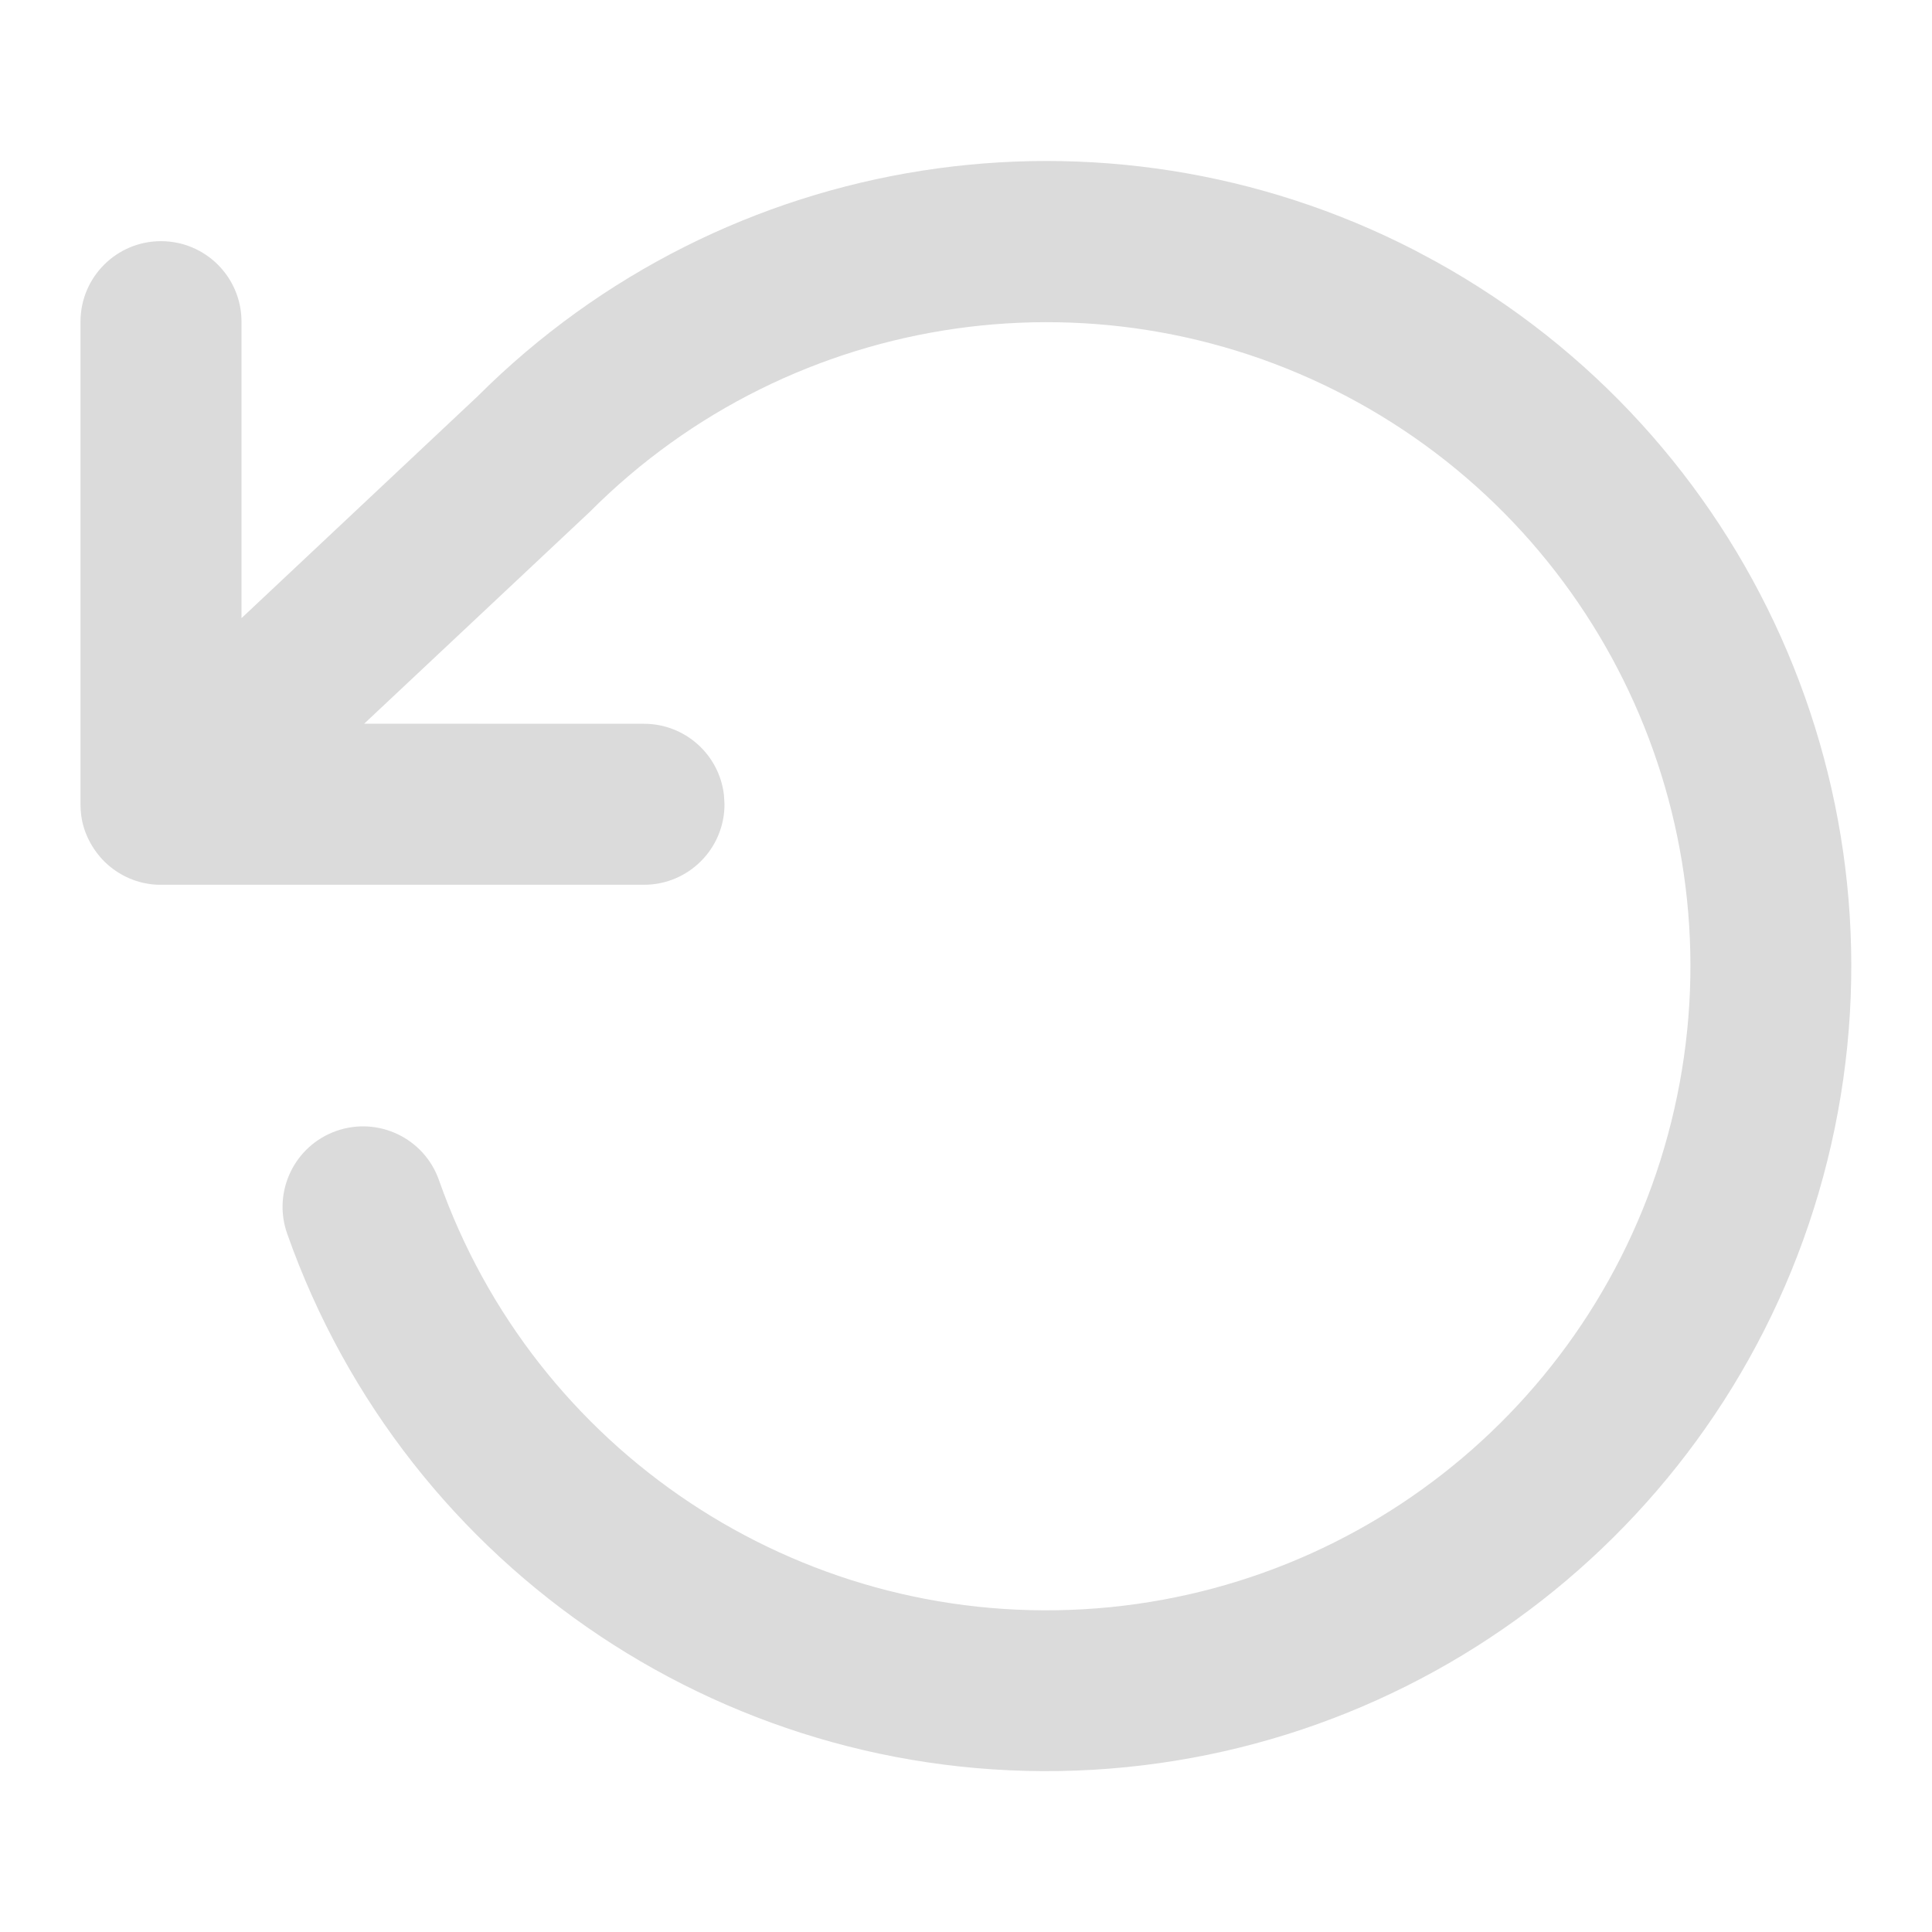
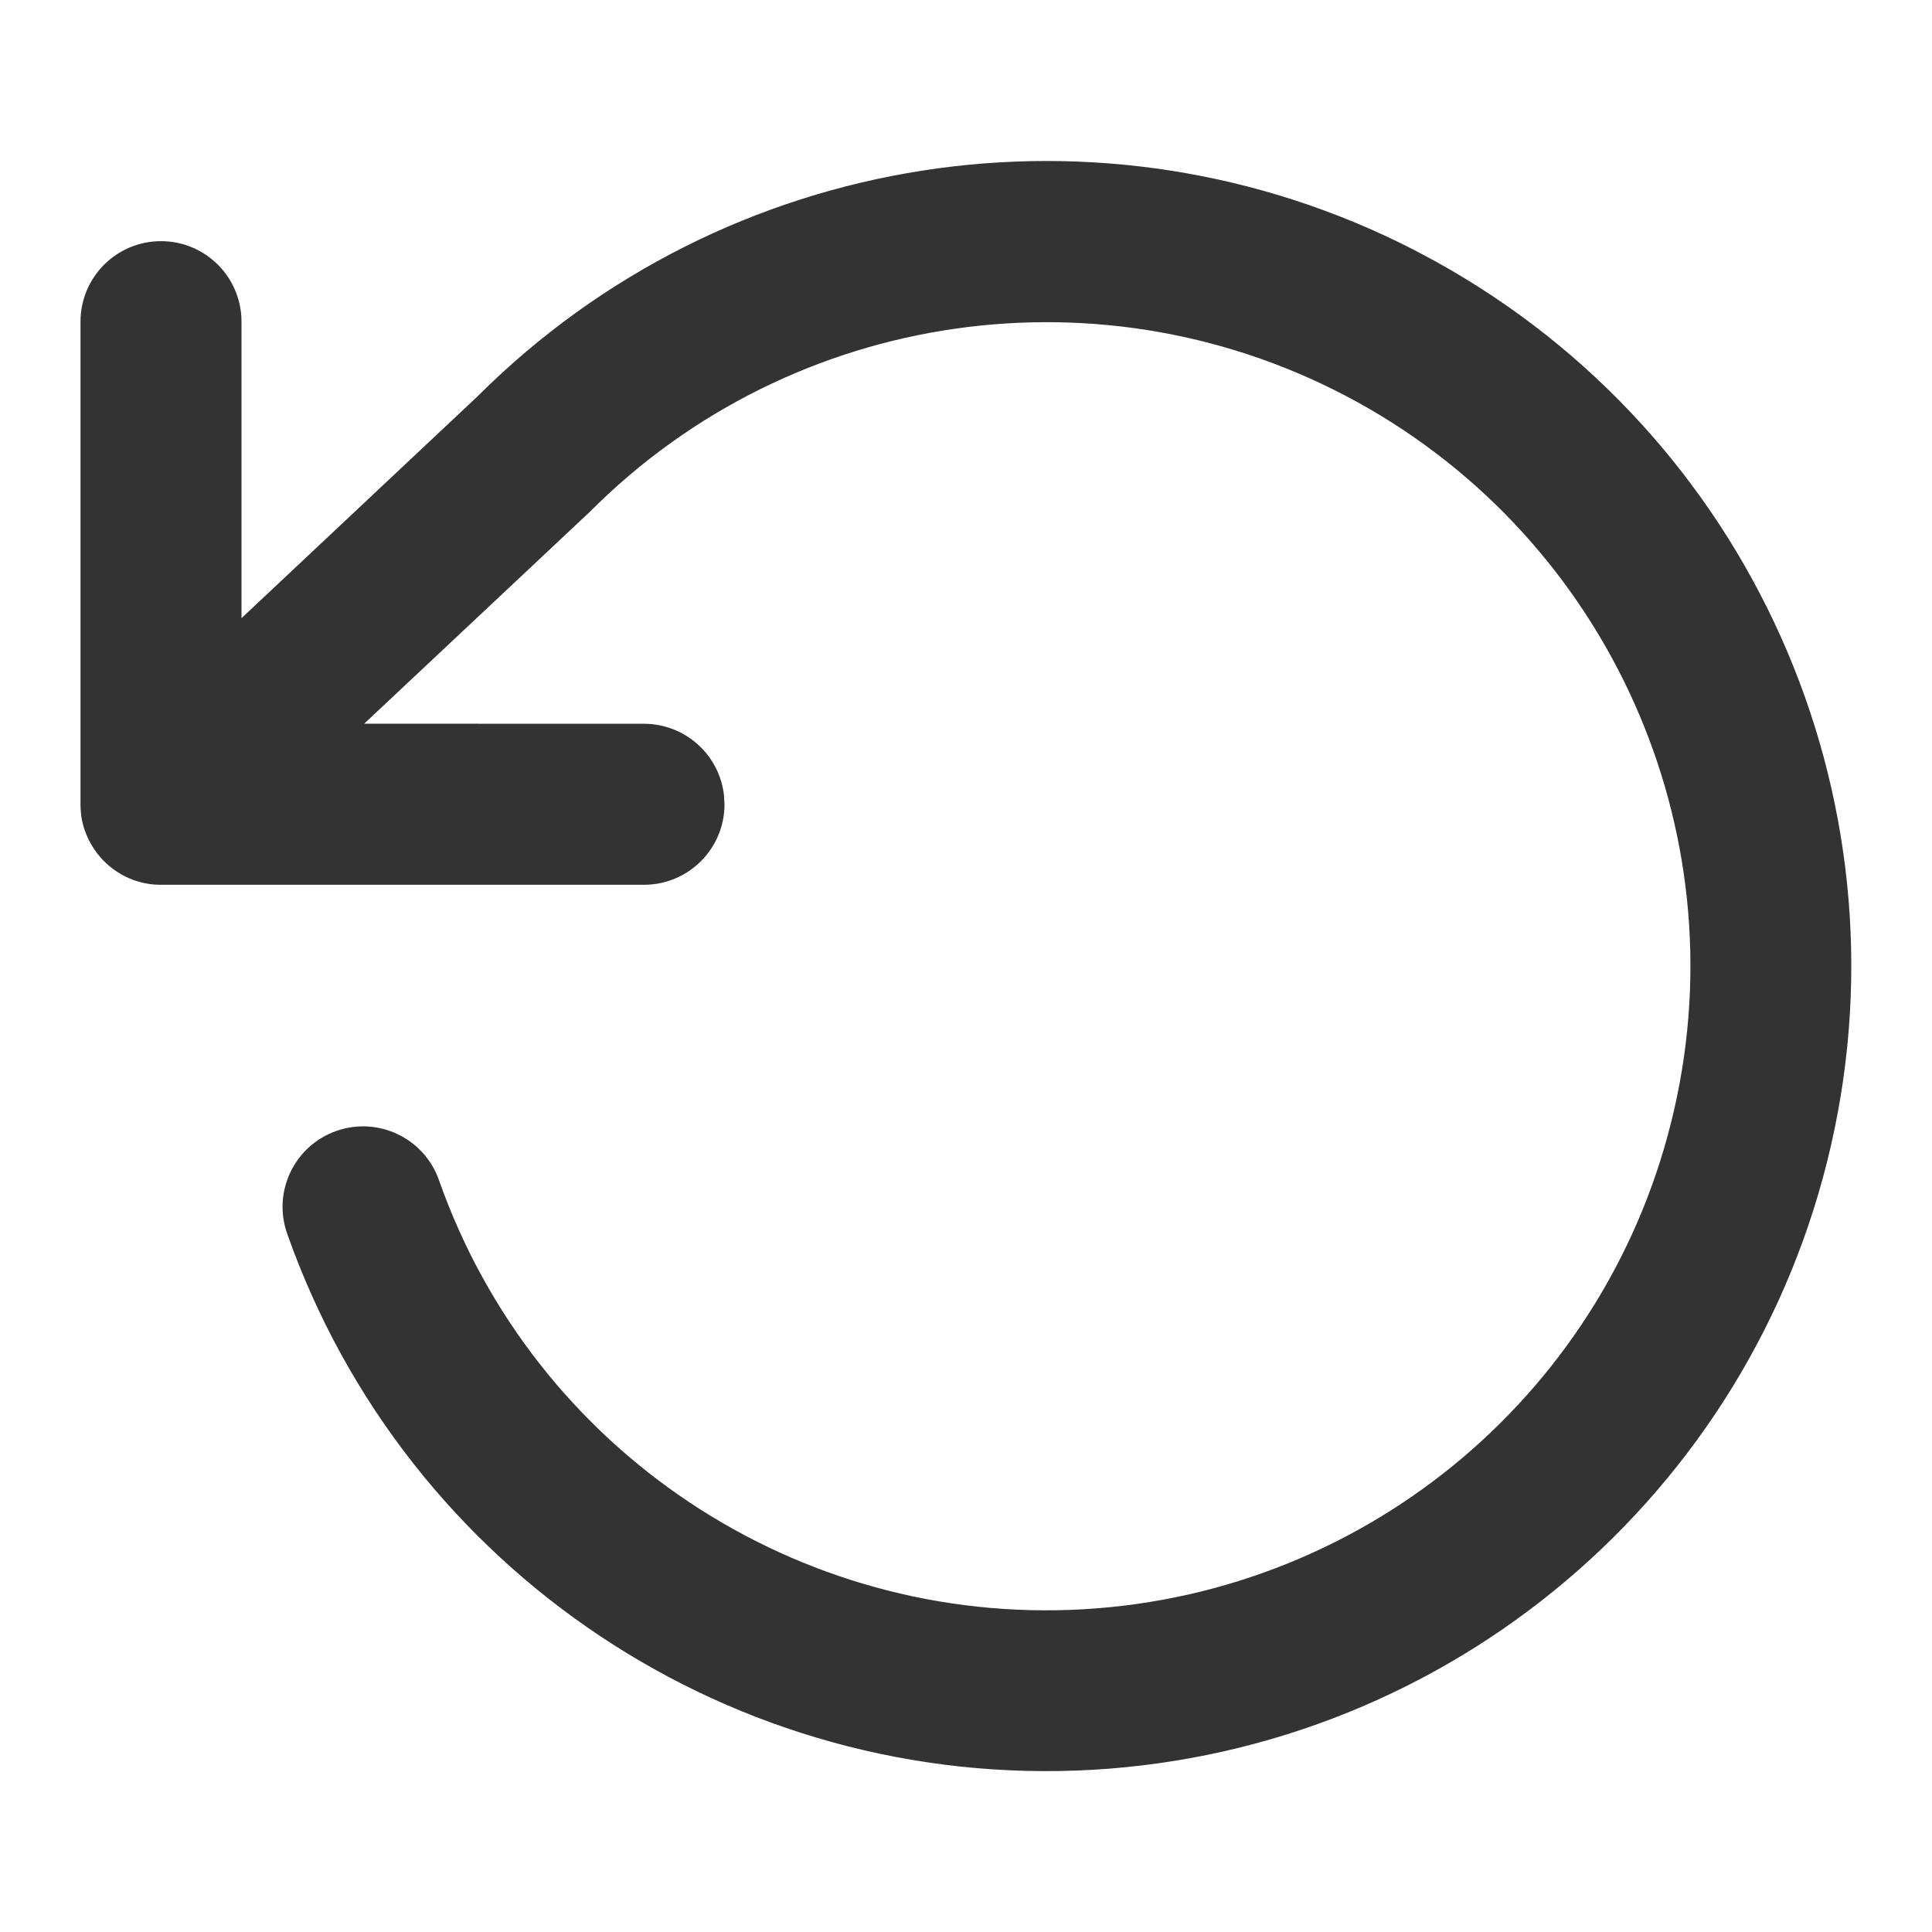
<svg xmlns="http://www.w3.org/2000/svg" t="1766477367476" class="icon" viewBox="0 0 1024 1024" version="1.1" p-id="6550" width="200" height="200">
-   <path d="M85.333 468.95l-2.218-0.043-1.92-0.128a42.71 42.71 0 0 1-3.371-0.47l-1.75-0.341a26.368 26.368 0 0 1-2.474-0.64l-2.475-0.768a42.88 42.88 0 0 1-16.896-11.05l3.371 3.2a55.168 55.168 0 0 1-3.243-3.073l-0.426-0.469a44.373 44.373 0 0 1-7.51-11.35l-1.066-2.517-0.768-2.176-0.683-2.432a28.288 28.288 0 0 1-0.555-2.602l-0.341-2.134a49.45 49.45 0 0 1-0.341-5.674l0.085 3.029a51.285 51.285 0 0 1-0.085-2.56v-256.47a42.667 42.667 0 0 1 85.333 0v157.355l125.141-117.589a426.667 426.667 0 0 1 496.47-77.525l11.392 6.101a426.71 426.71 0 0 1-181.888 799.403 426.667 426.667 0 0 1-426.923-284.203 42.624 42.624 0 1 1 80.47-28.33 341.29 341.29 0 0 0 654.762-37.718 341.333 341.333 0 0 0-167.68-374.485 341.717 341.717 0 0 0-407.21 58.069l-119.51 112.213 148.31 0.043a42.667 42.667 0 0 1 42.367 37.675l0.299 4.992a42.667 42.667 0 0 1-42.667 42.666h-256z" p-id="6551" fill="#dbdbdb" />
+   <path d="M85.333 468.95l-2.218-0.043-1.92-0.128a42.71 42.71 0 0 1-3.371-0.47l-1.75-0.341a26.368 26.368 0 0 1-2.474-0.64l-2.475-0.768a42.88 42.88 0 0 1-16.896-11.05l3.371 3.2a55.168 55.168 0 0 1-3.243-3.073l-0.426-0.469a44.373 44.373 0 0 1-7.51-11.35l-1.066-2.517-0.768-2.176-0.683-2.432a28.288 28.288 0 0 1-0.555-2.602l-0.341-2.134a49.45 49.45 0 0 1-0.341-5.674l0.085 3.029a51.285 51.285 0 0 1-0.085-2.56v-256.47a42.667 42.667 0 0 1 85.333 0v157.355l125.141-117.589a426.667 426.667 0 0 1 496.47-77.525l11.392 6.101a426.71 426.71 0 0 1-181.888 799.403 426.667 426.667 0 0 1-426.923-284.203 42.624 42.624 0 1 1 80.47-28.33 341.29 341.29 0 0 0 654.762-37.718 341.333 341.333 0 0 0-167.68-374.485 341.717 341.717 0 0 0-407.21 58.069l-119.51 112.213 148.31 0.043a42.667 42.667 0 0 1 42.367 37.675l0.299 4.992a42.667 42.667 0 0 1-42.667 42.666h-256z" p-id="6551" fill="#333333" />
</svg>
